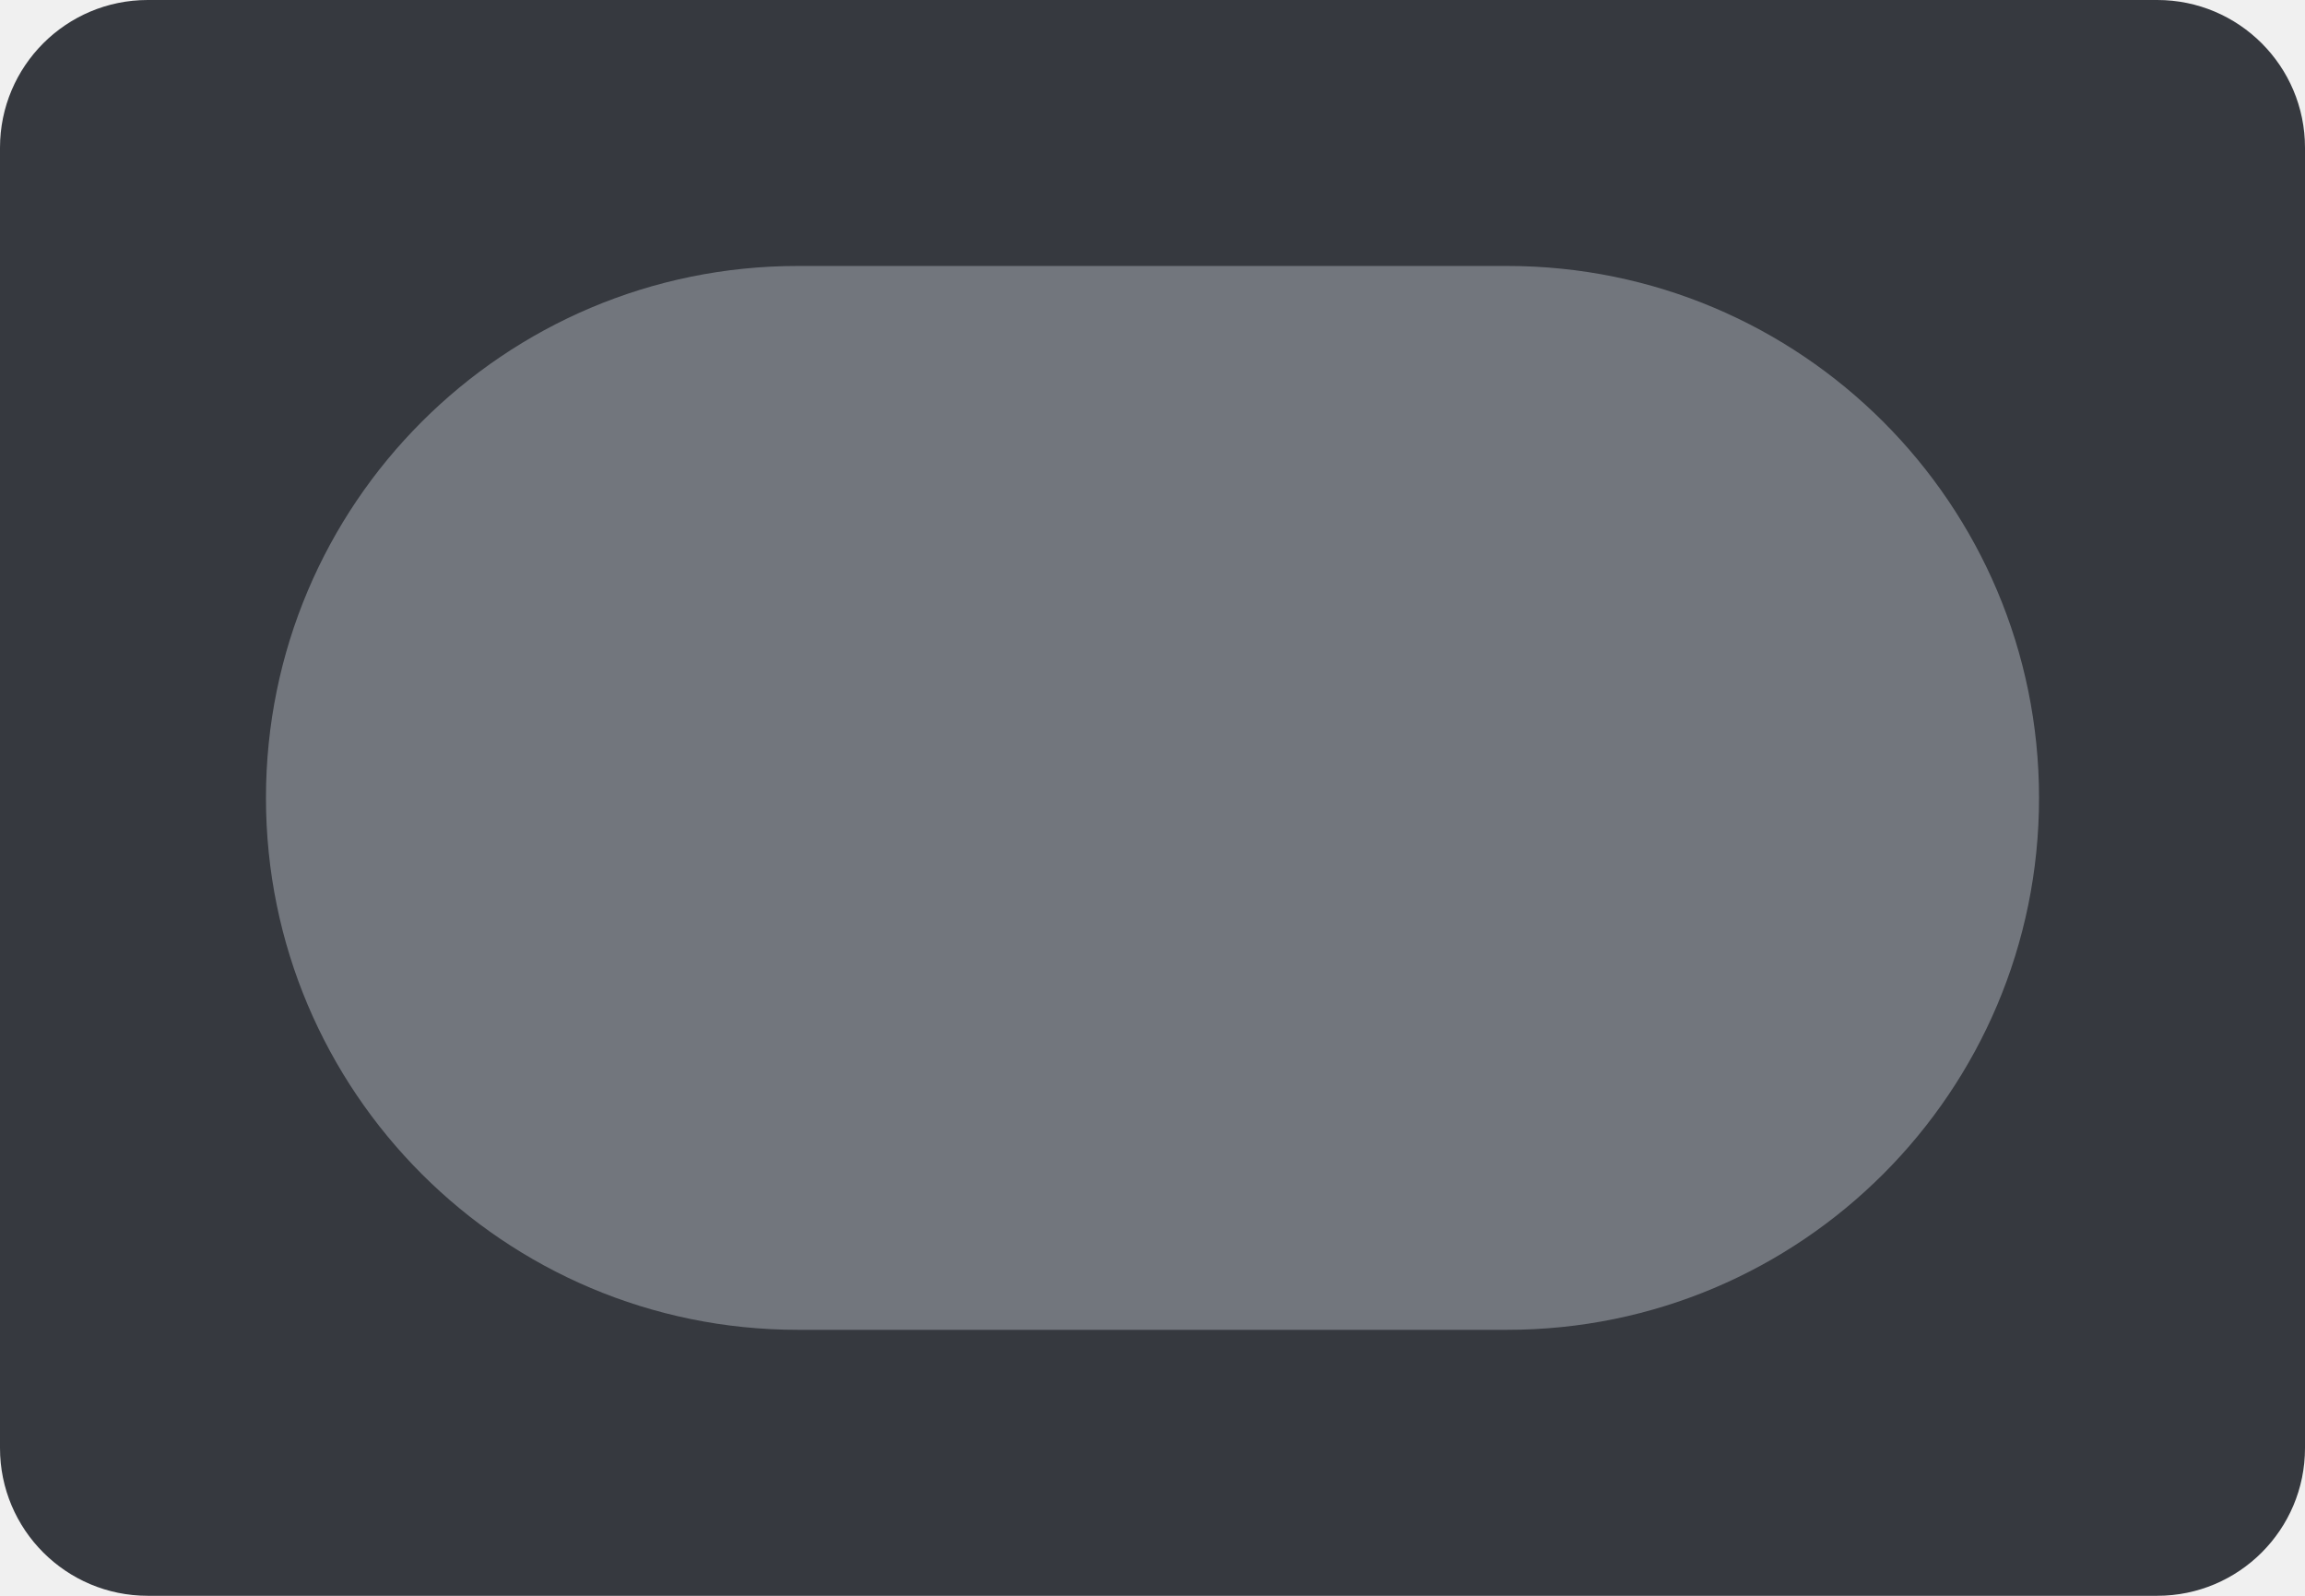
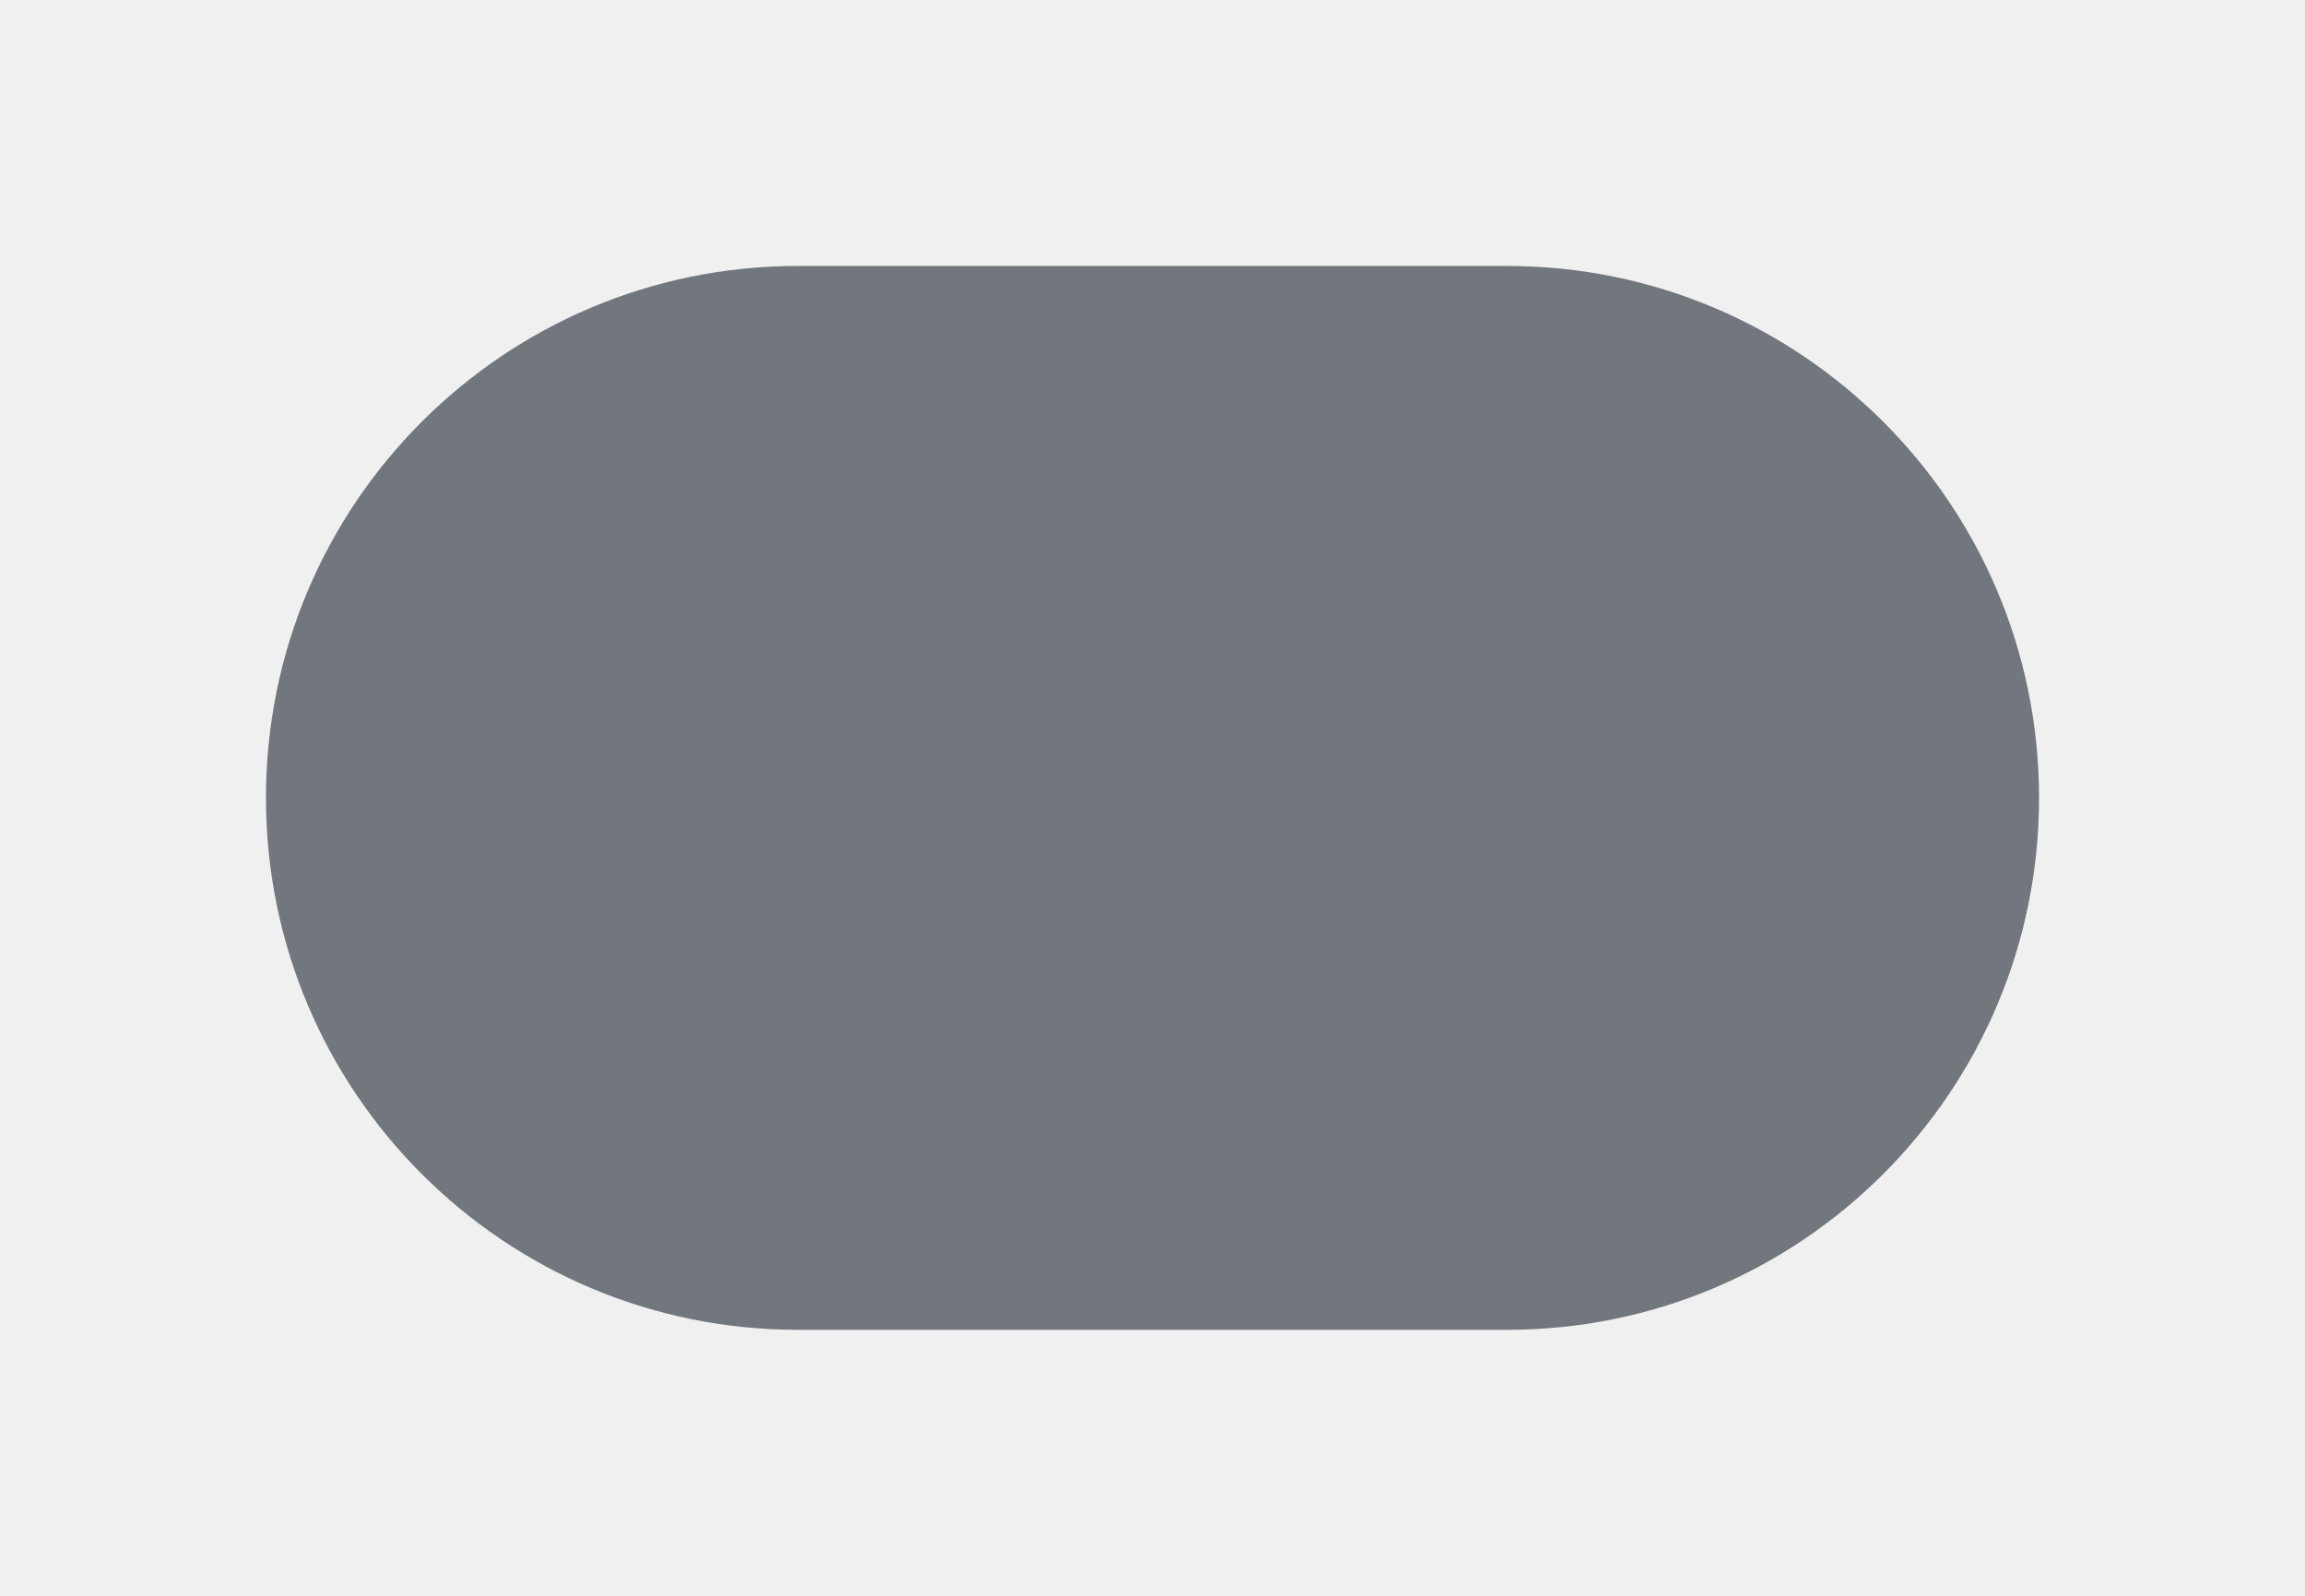
<svg xmlns="http://www.w3.org/2000/svg" viewBox="0 0 312 216" width="312" height="216" role="img" aria-label="Toggle alternando entre desligado e ligado, com o X virando um check">
-   <rect width="312" height="216" rx="20" fill="#36393f" />
  <rect x="36" y="36" width="240" height="144" rx="72.0" fill="#72767d">
    <animate attributeName="fill" dur="2.6s" repeatCount="indefinite" keyTimes="0;0.004;0.008;0.012;0.015;0.019;0.023;0.027;0.031;0.035;0.038;0.042;0.046;0.05;0.054;0.058;0.062;0.065;0.069;0.073;0.077;0.081;0.085;0.088;0.092;0.096;0.1;0.104;0.108;0.112;0.115;0.5;0.504;0.508;0.512;0.515;0.519;0.523;0.527;0.531;0.535;0.538;0.542;0.546;0.55;0.554;0.558;0.562;0.565;0.569;0.573;0.577;0.581;0.585;0.588;0.592;0.596;0.6;0.604;0.608;0.612;0.615;1" values="#72767d;#70787d;#6f7a7d;#6d7c7d;#6c7e7e;#6a807e;#69837e;#67857e;#65877e;#64897e;#628b7e;#618d7e;#5f8f7f;#5e917f;#5c937f;#5a967f;#59987f;#579a7f;#569c7f;#549e80;#53a080;#51a280;#50a480;#4ea680;#4ca880;#4baa80;#49ad80;#48af81;#46b181;#45b381;#43b581;#43b581;#45b381;#46b181;#48af81;#49ad80;#4baa80;#4ca880;#4ea680;#50a480;#51a280;#53a080;#549e80;#569c7f;#579a7f;#59987f;#5a967f;#5c937f;#5e917f;#5f8f7f;#618d7e;#628b7e;#64897e;#65877e;#67857e;#69837e;#6a807e;#6c7e7e;#6d7c7d;#6f7a7d;#70787d;#72767d;#72767d" />
  </rect>
  <rect fill="#fff">
    <animate attributeName="x" dur="2.6s" repeatCount="indefinite" keyTimes="0;0.004;0.008;0.012;0.015;0.019;0.023;0.027;0.031;0.035;0.038;0.042;0.046;0.05;0.054;0.058;0.062;0.065;0.069;0.073;0.077;0.081;0.085;0.088;0.092;0.096;0.1;0.104;0.108;0.112;0.115;0.5;0.504;0.508;0.512;0.515;0.519;0.523;0.527;0.531;0.535;0.538;0.542;0.546;0.55;0.554;0.558;0.562;0.565;0.569;0.573;0.577;0.581;0.585;0.588;0.592;0.596;0.6;0.604;0.608;0.612;0.615;1" values="54;54;54;54;54;54;54;54;54;54;54.92;63.59;71.58;78.97;85.74;91.84;97.2;101.7;105.18;107.39;109.18;114.75;119.9;124.67;129.06;133.02;136.53;139.5;141.84;143.41;144;144;143.41;141.84;139.5;136.53;133.02;129.06;124.67;119.9;114.75;109.18;107.39;105.18;101.7;97.2;91.84;85.74;78.97;71.58;63.59;54.92;54;54;54;54;54;54;54;54;54;54;54" />
    <animate attributeName="y" dur="2.6s" repeatCount="indefinite" keyTimes="0;0.004;0.008;0.012;0.015;0.019;0.023;0.027;0.031;0.035;0.038;0.042;0.046;0.05;0.054;0.058;0.062;0.065;0.069;0.073;0.077;0.081;0.085;0.088;0.092;0.096;0.1;0.104;0.108;0.112;0.115;0.5;0.504;0.508;0.512;0.515;0.519;0.523;0.527;0.531;0.535;0.538;0.542;0.546;0.55;0.554;0.558;0.562;0.565;0.569;0.573;0.577;0.581;0.585;0.588;0.592;0.596;0.6;0.604;0.608;0.612;0.615;1" values="54;54.97;55.87;56.69;57.45;58.14;58.74;59.25;59.65;59.91;60;60;60;60;60;60;60;60;60;60;59.8;58.88;58.02;57.22;56.49;55.83;55.25;54.75;54.36;54.1;54;54;54.1;54.36;54.75;55.25;55.83;56.49;57.22;58.02;58.88;59.8;60;60;60;60;60;60;60;60;60;60;59.91;59.65;59.25;58.74;58.14;57.45;56.69;55.87;54.97;54;54" />
    <animate attributeName="width" dur="2.6s" repeatCount="indefinite" keyTimes="0;0.004;0.008;0.012;0.015;0.019;0.023;0.027;0.031;0.035;0.038;0.042;0.046;0.05;0.054;0.058;0.062;0.065;0.069;0.073;0.077;0.081;0.085;0.088;0.092;0.096;0.1;0.104;0.108;0.112;0.115;0.5;0.504;0.508;0.512;0.515;0.519;0.523;0.527;0.531;0.535;0.538;0.542;0.546;0.55;0.554;0.558;0.562;0.565;0.569;0.573;0.577;0.581;0.585;0.588;0.592;0.596;0.6;0.604;0.608;0.612;0.615;1" values="108;113.84;119.2;124.17;128.73;132.84;136.47;139.53;141.92;143.49;144;144;144;144;144;144;144;144;144;144;142.82;137.25;132.1;127.33;122.94;118.98;115.47;112.5;110.16;108.59;108;108;108.59;110.16;112.5;115.47;118.98;122.94;127.33;132.1;137.25;142.82;144;144;144;144;144;144;144;144;144;144;143.49;141.92;139.53;136.47;132.84;128.73;124.17;119.2;113.84;108;108" />
    <animate attributeName="height" dur="2.6s" repeatCount="indefinite" keyTimes="0;0.004;0.008;0.012;0.015;0.019;0.023;0.027;0.031;0.035;0.038;0.042;0.046;0.05;0.054;0.058;0.062;0.065;0.069;0.073;0.077;0.081;0.085;0.088;0.092;0.096;0.1;0.104;0.108;0.112;0.115;0.5;0.504;0.508;0.512;0.515;0.519;0.523;0.527;0.531;0.535;0.538;0.542;0.546;0.55;0.554;0.558;0.562;0.565;0.569;0.573;0.577;0.581;0.585;0.588;0.592;0.596;0.6;0.604;0.608;0.612;0.615;1" values="108;106.05;104.27;102.61;101.09;99.72;98.51;97.49;96.69;96.17;96;96;96;96;96;96;96;96;96;96;96.39;98.25;99.97;101.56;103.02;104.34;105.51;106.5;107.28;107.8;108;108;107.8;107.28;106.5;105.51;104.34;103.02;101.56;99.97;98.25;96.39;96;96;96;96;96;96;96;96;96;96;96.17;96.69;97.49;98.51;99.72;101.09;102.61;104.27;106.05;108;108" />
    <animate attributeName="rx" dur="2.6s" repeatCount="indefinite" keyTimes="0;0.004;0.008;0.012;0.015;0.019;0.023;0.027;0.031;0.035;0.038;0.042;0.046;0.05;0.054;0.058;0.062;0.065;0.069;0.073;0.077;0.081;0.085;0.088;0.092;0.096;0.1;0.104;0.108;0.112;0.115;0.5;0.504;0.508;0.512;0.515;0.519;0.523;0.527;0.531;0.535;0.538;0.542;0.546;0.55;0.554;0.558;0.562;0.565;0.569;0.573;0.577;0.581;0.585;0.588;0.592;0.596;0.6;0.604;0.608;0.612;0.615;1" values="54;53.03;52.13;51.31;50.55;49.86;49.26;48.75;48.35;48.09;48;48;48;48;48;48;48;48;48;48;48.2;49.12;49.98;50.78;51.51;52.17;52.75;53.25;53.64;53.9;54;54;53.9;53.64;53.25;52.75;52.17;51.51;50.78;49.98;49.12;48.2;48;48;48;48;48;48;48;48;48;48;48.09;48.35;48.75;49.26;49.86;50.55;51.31;52.13;53.03;54;54" />
  </rect>
  <g>
    <animateTransform attributeName="transform" type="translate" dur="2.6s" repeatCount="indefinite" keyTimes="0;0.004;0.008;0.012;0.015;0.019;0.023;0.027;0.031;0.035;0.038;0.042;0.046;0.05;0.054;0.058;0.062;0.065;0.069;0.073;0.077;0.081;0.085;0.088;0.092;0.096;0.1;0.104;0.108;0.112;0.115;0.5;0.504;0.508;0.512;0.515;0.519;0.523;0.527;0.531;0.535;0.538;0.542;0.546;0.55;0.554;0.558;0.562;0.565;0.569;0.573;0.577;0.581;0.585;0.588;0.592;0.596;0.6;0.604;0.608;0.612;0.615;1" values="108,108;111.8,107.71;115.21,107.46;118.28,107.27;120.95,107.14;123.19,107.08;124.88,107.12;125.86,107.3;126,107.65;126,107.91;126.92,108;135.59,108;143.58,108;150.97,108;157.74,108;163.84,108;169.2,108;173.7,108;177.18,108;179.39,108;181.18,107.8;186.75,106.88;191.9,106.02;192.76,107.18;189.96,110.04;187.44,112.62;185.19,114.91;183.23,116.88;181.62,118.47;180.47,119.57;180,120;180,120;180.47,119.57;181.62,118.47;183.23,116.88;185.19,114.91;187.44,112.62;189.96,110.04;192.76,107.18;191.9,106.02;186.75,106.88;181.18,107.8;179.39,108;177.18,108;173.7,108;169.2,108;163.84,108;157.74,108;150.97,108;143.58,108;135.59,108;126.92,108;126,107.91;126,107.65;125.86,107.3;124.88,107.12;123.19,107.08;120.95,107.14;118.28,107.27;115.21,107.46;111.8,107.71;108,108;108,108" />
    <g>
      <animateTransform attributeName="transform" type="rotate" dur="2.6s" repeatCount="indefinite" keyTimes="0;0.004;0.008;0.012;0.015;0.019;0.023;0.027;0.031;0.035;0.038;0.042;0.046;0.05;0.054;0.058;0.062;0.065;0.069;0.073;0.077;0.081;0.085;0.088;0.092;0.096;0.1;0.104;0.108;0.112;0.115;0.5;0.504;0.508;0.512;0.515;0.519;0.523;0.527;0.531;0.535;0.538;0.542;0.546;0.55;0.554;0.558;0.562;0.565;0.569;0.573;0.577;0.581;0.585;0.588;0.592;0.596;0.6;0.604;0.608;0.612;0.615;1" values="45;35.5;26.96;19.31;12.61;7.03;2.8;0.35;0;0;0;0;0;0;0;0;0;0;0;0;0;0;0;4.89;13.88;21.98;29.17;35.33;40.28;43.68;45;45;43.68;40.28;35.33;29.17;21.98;13.88;4.89;0;0;0;0;0;0;0;0;0;0;0;0;0;0;0;0.35;2.8;7.03;12.61;19.31;26.96;35.5;45;45" />
      <rect y="-6" height="12" fill="#72767d">
        <animate attributeName="x" dur="2.6s" repeatCount="indefinite" keyTimes="0;0.004;0.008;0.012;0.015;0.019;0.023;0.027;0.031;0.035;0.038;0.042;0.046;0.05;0.054;0.058;0.062;0.065;0.069;0.073;0.077;0.081;0.085;0.088;0.092;0.096;0.1;0.104;0.108;0.112;0.115;0.5;0.504;0.508;0.512;0.515;0.519;0.523;0.527;0.531;0.535;0.538;0.542;0.546;0.55;0.554;0.558;0.562;0.565;0.569;0.573;0.577;0.581;0.585;0.588;0.592;0.596;0.6;0.604;0.608;0.612;0.615;1" values="-36;-33.47;-31.19;-29.15;-27.36;-25.87;-24.75;-24.09;-24;-24;-24;-24;-24;-24;-24;-24;-24;-24;-24;-24;-24;-24;-24;-23.35;-22.15;-21.07;-20.11;-19.29;-18.63;-18.18;-18;-18;-18.18;-18.63;-19.29;-20.11;-21.07;-22.15;-23.35;-24;-24;-24;-24;-24;-24;-24;-24;-24;-24;-24;-24;-24;-24;-24;-24.09;-24.75;-25.87;-27.36;-29.15;-31.19;-33.47;-36;-36" />
        <animate attributeName="width" dur="2.6s" repeatCount="indefinite" keyTimes="0;0.004;0.008;0.012;0.015;0.019;0.023;0.027;0.031;0.035;0.038;0.042;0.046;0.05;0.054;0.058;0.062;0.065;0.069;0.073;0.077;0.081;0.085;0.088;0.092;0.096;0.1;0.104;0.108;0.112;0.115;0.5;0.504;0.508;0.512;0.515;0.519;0.523;0.527;0.531;0.535;0.538;0.542;0.546;0.55;0.554;0.558;0.562;0.565;0.569;0.573;0.577;0.581;0.585;0.588;0.592;0.596;0.6;0.604;0.608;0.612;0.615;1" values="72;66.93;62.38;58.3;54.73;51.75;49.49;48.19;48;48;48;48;48;48;48;48;48;48;48;48;48;48;48;46.7;44.3;42.14;40.22;38.58;37.26;36.35;36;36;36.35;37.26;38.58;40.22;42.14;44.3;46.7;48;48;48;48;48;48;48;48;48;48;48;48;48;48;48;48.19;49.49;51.75;54.73;58.3;62.38;66.93;72;72" />
        <animate attributeName="fill" dur="2.6s" repeatCount="indefinite" keyTimes="0;0.004;0.008;0.012;0.015;0.019;0.023;0.027;0.031;0.035;0.038;0.042;0.046;0.05;0.054;0.058;0.062;0.065;0.069;0.073;0.077;0.081;0.085;0.088;0.092;0.096;0.1;0.104;0.108;0.112;0.115;0.5;0.504;0.508;0.512;0.515;0.519;0.523;0.527;0.531;0.535;0.538;0.542;0.546;0.55;0.554;0.558;0.562;0.565;0.569;0.573;0.577;0.581;0.585;0.588;0.592;0.596;0.6;0.604;0.608;0.612;0.615;1" values="#72767d;#70787d;#6f7a7d;#6d7c7d;#6c7e7e;#6a807e;#69837e;#67857e;#65877e;#64897e;#628b7e;#618d7e;#5f8f7f;#5e917f;#5c937f;#5a967f;#59987f;#579a7f;#569c7f;#549e80;#53a080;#51a280;#50a480;#4ea680;#4ca880;#4baa80;#49ad80;#48af81;#46b181;#45b381;#43b581;#43b581;#45b381;#46b181;#48af81;#49ad80;#4baa80;#4ca880;#4ea680;#50a480;#51a280;#53a080;#549e80;#569c7f;#579a7f;#59987f;#5a967f;#5c937f;#5e917f;#5f8f7f;#618d7e;#628b7e;#64897e;#65877e;#67857e;#69837e;#6a807e;#6c7e7e;#6d7c7d;#6f7a7d;#70787d;#72767d;#72767d" />
      </rect>
    </g>
  </g>
  <g>
    <animateTransform attributeName="transform" type="translate" dur="2.6s" repeatCount="indefinite" keyTimes="0;0.004;0.008;0.012;0.015;0.019;0.023;0.027;0.031;0.035;0.038;0.042;0.046;0.05;0.054;0.058;0.062;0.065;0.069;0.073;0.077;0.081;0.085;0.088;0.092;0.096;0.1;0.104;0.108;0.112;0.115;0.5;0.504;0.508;0.512;0.515;0.519;0.523;0.527;0.531;0.535;0.538;0.542;0.546;0.55;0.554;0.558;0.562;0.565;0.569;0.573;0.577;0.581;0.585;0.588;0.592;0.596;0.6;0.604;0.608;0.612;0.615;1" values="108,108;111.8,107.71;115.21,107.46;118.28,107.27;120.95,107.14;123.19,107.08;124.88,107.12;125.86,107.3;126,107.65;126,107.91;126.92,108;135.59,108;143.58,108;150.97,108;157.74,108;163.84,108;169.2,108;173.7,108;177.18,108;179.39,108;181.18,107.8;186.75,106.88;191.9,106.02;196.02,105.87;199.21,106.34;202.09,106.76;204.64,107.13;206.79,107.46;208.47,107.73;209.59,107.92;210,108;210,108;209.59,107.92;208.47,107.73;206.79,107.46;204.64,107.13;202.09,106.76;199.21,106.34;196.02,105.87;191.9,106.02;186.75,106.88;181.18,107.8;179.39,108;177.18,108;173.7,108;169.2,108;163.84,108;157.74,108;150.97,108;143.58,108;135.59,108;126.92,108;126,107.91;126,107.65;125.86,107.3;124.88,107.12;123.19,107.08;120.95,107.14;118.28,107.27;115.21,107.46;111.8,107.71;108,108;108,108" />
    <g>
      <animateTransform attributeName="transform" type="rotate" dur="2.6s" repeatCount="indefinite" keyTimes="0;0.004;0.008;0.012;0.015;0.019;0.023;0.027;0.031;0.035;0.038;0.042;0.046;0.05;0.054;0.058;0.062;0.065;0.069;0.073;0.077;0.081;0.085;0.088;0.092;0.096;0.1;0.104;0.108;0.112;0.115;0.5;0.504;0.508;0.512;0.515;0.519;0.523;0.527;0.531;0.535;0.538;0.542;0.546;0.55;0.554;0.558;0.562;0.565;0.569;0.573;0.577;0.581;0.585;0.588;0.592;0.596;0.6;0.604;0.608;0.612;0.615;1" values="-45;-35.5;-26.96;-19.31;-12.61;-7.03;-2.8;-0.35;0;0;0;0;0;0;0;0;0;0;0;0;0;0;0;-4.89;-13.88;-21.98;-29.17;-35.33;-40.28;-43.68;-45;-45;-43.68;-40.28;-35.33;-29.17;-21.98;-13.88;-4.89;0;0;0;0;0;0;0;0;0;0;0;0;0;0;0;-0.35;-2.8;-7.03;-12.61;-19.31;-26.96;-35.5;-45;-45" />
      <rect y="-6" height="12" fill="#72767d">
        <animate attributeName="x" dur="2.6s" repeatCount="indefinite" keyTimes="0;0.004;0.008;0.012;0.015;0.019;0.023;0.027;0.031;0.035;0.038;0.042;0.046;0.05;0.054;0.058;0.062;0.065;0.069;0.073;0.077;0.081;0.085;0.088;0.092;0.096;0.1;0.104;0.108;0.112;0.115;0.5;0.504;0.508;0.512;0.515;0.519;0.523;0.527;0.531;0.535;0.538;0.542;0.546;0.55;0.554;0.558;0.562;0.565;0.569;0.573;0.577;0.581;0.585;0.588;0.592;0.596;0.6;0.604;0.608;0.612;0.615;1" values="-36;-33.47;-31.19;-29.15;-27.36;-25.87;-24.75;-24.09;-24;-24;-24;-24;-24;-24;-24;-24;-24;-24;-24;-24;-24;-24;-24;-24.65;-25.85;-26.93;-27.89;-28.71;-29.37;-29.82;-30;-30;-29.82;-29.37;-28.71;-27.89;-26.93;-25.85;-24.65;-24;-24;-24;-24;-24;-24;-24;-24;-24;-24;-24;-24;-24;-24;-24;-24.09;-24.75;-25.87;-27.36;-29.15;-31.19;-33.47;-36;-36" />
        <animate attributeName="width" dur="2.6s" repeatCount="indefinite" keyTimes="0;0.004;0.008;0.012;0.015;0.019;0.023;0.027;0.031;0.035;0.038;0.042;0.046;0.05;0.054;0.058;0.062;0.065;0.069;0.073;0.077;0.081;0.085;0.088;0.092;0.096;0.1;0.104;0.108;0.112;0.115;0.5;0.504;0.508;0.512;0.515;0.519;0.523;0.527;0.531;0.535;0.538;0.542;0.546;0.55;0.554;0.558;0.562;0.565;0.569;0.573;0.577;0.581;0.585;0.588;0.592;0.596;0.6;0.604;0.608;0.612;0.615;1" values="72;66.93;62.38;58.3;54.73;51.75;49.49;48.19;48;48;48;48;48;48;48;48;48;48;48;48;48;48;48;49.3;51.7;53.86;55.78;57.42;58.74;59.65;60;60;59.65;58.74;57.42;55.78;53.86;51.7;49.3;48;48;48;48;48;48;48;48;48;48;48;48;48;48;48;48.19;49.49;51.75;54.73;58.3;62.38;66.93;72;72" />
        <animate attributeName="fill" dur="2.6s" repeatCount="indefinite" keyTimes="0;0.004;0.008;0.012;0.015;0.019;0.023;0.027;0.031;0.035;0.038;0.042;0.046;0.05;0.054;0.058;0.062;0.065;0.069;0.073;0.077;0.081;0.085;0.088;0.092;0.096;0.1;0.104;0.108;0.112;0.115;0.5;0.504;0.508;0.512;0.515;0.519;0.523;0.527;0.531;0.535;0.538;0.542;0.546;0.55;0.554;0.558;0.562;0.565;0.569;0.573;0.577;0.581;0.585;0.588;0.592;0.596;0.6;0.604;0.608;0.612;0.615;1" values="#72767d;#70787d;#6f7a7d;#6d7c7d;#6c7e7e;#6a807e;#69837e;#67857e;#65877e;#64897e;#628b7e;#618d7e;#5f8f7f;#5e917f;#5c937f;#5a967f;#59987f;#579a7f;#569c7f;#549e80;#53a080;#51a280;#50a480;#4ea680;#4ca880;#4baa80;#49ad80;#48af81;#46b181;#45b381;#43b581;#43b581;#45b381;#46b181;#48af81;#49ad80;#4baa80;#4ca880;#4ea680;#50a480;#51a280;#53a080;#549e80;#569c7f;#579a7f;#59987f;#5a967f;#5c937f;#5e917f;#5f8f7f;#618d7e;#628b7e;#64897e;#65877e;#67857e;#69837e;#6a807e;#6c7e7e;#6d7c7d;#6f7a7d;#70787d;#72767d;#72767d" />
      </rect>
    </g>
  </g>
</svg>
